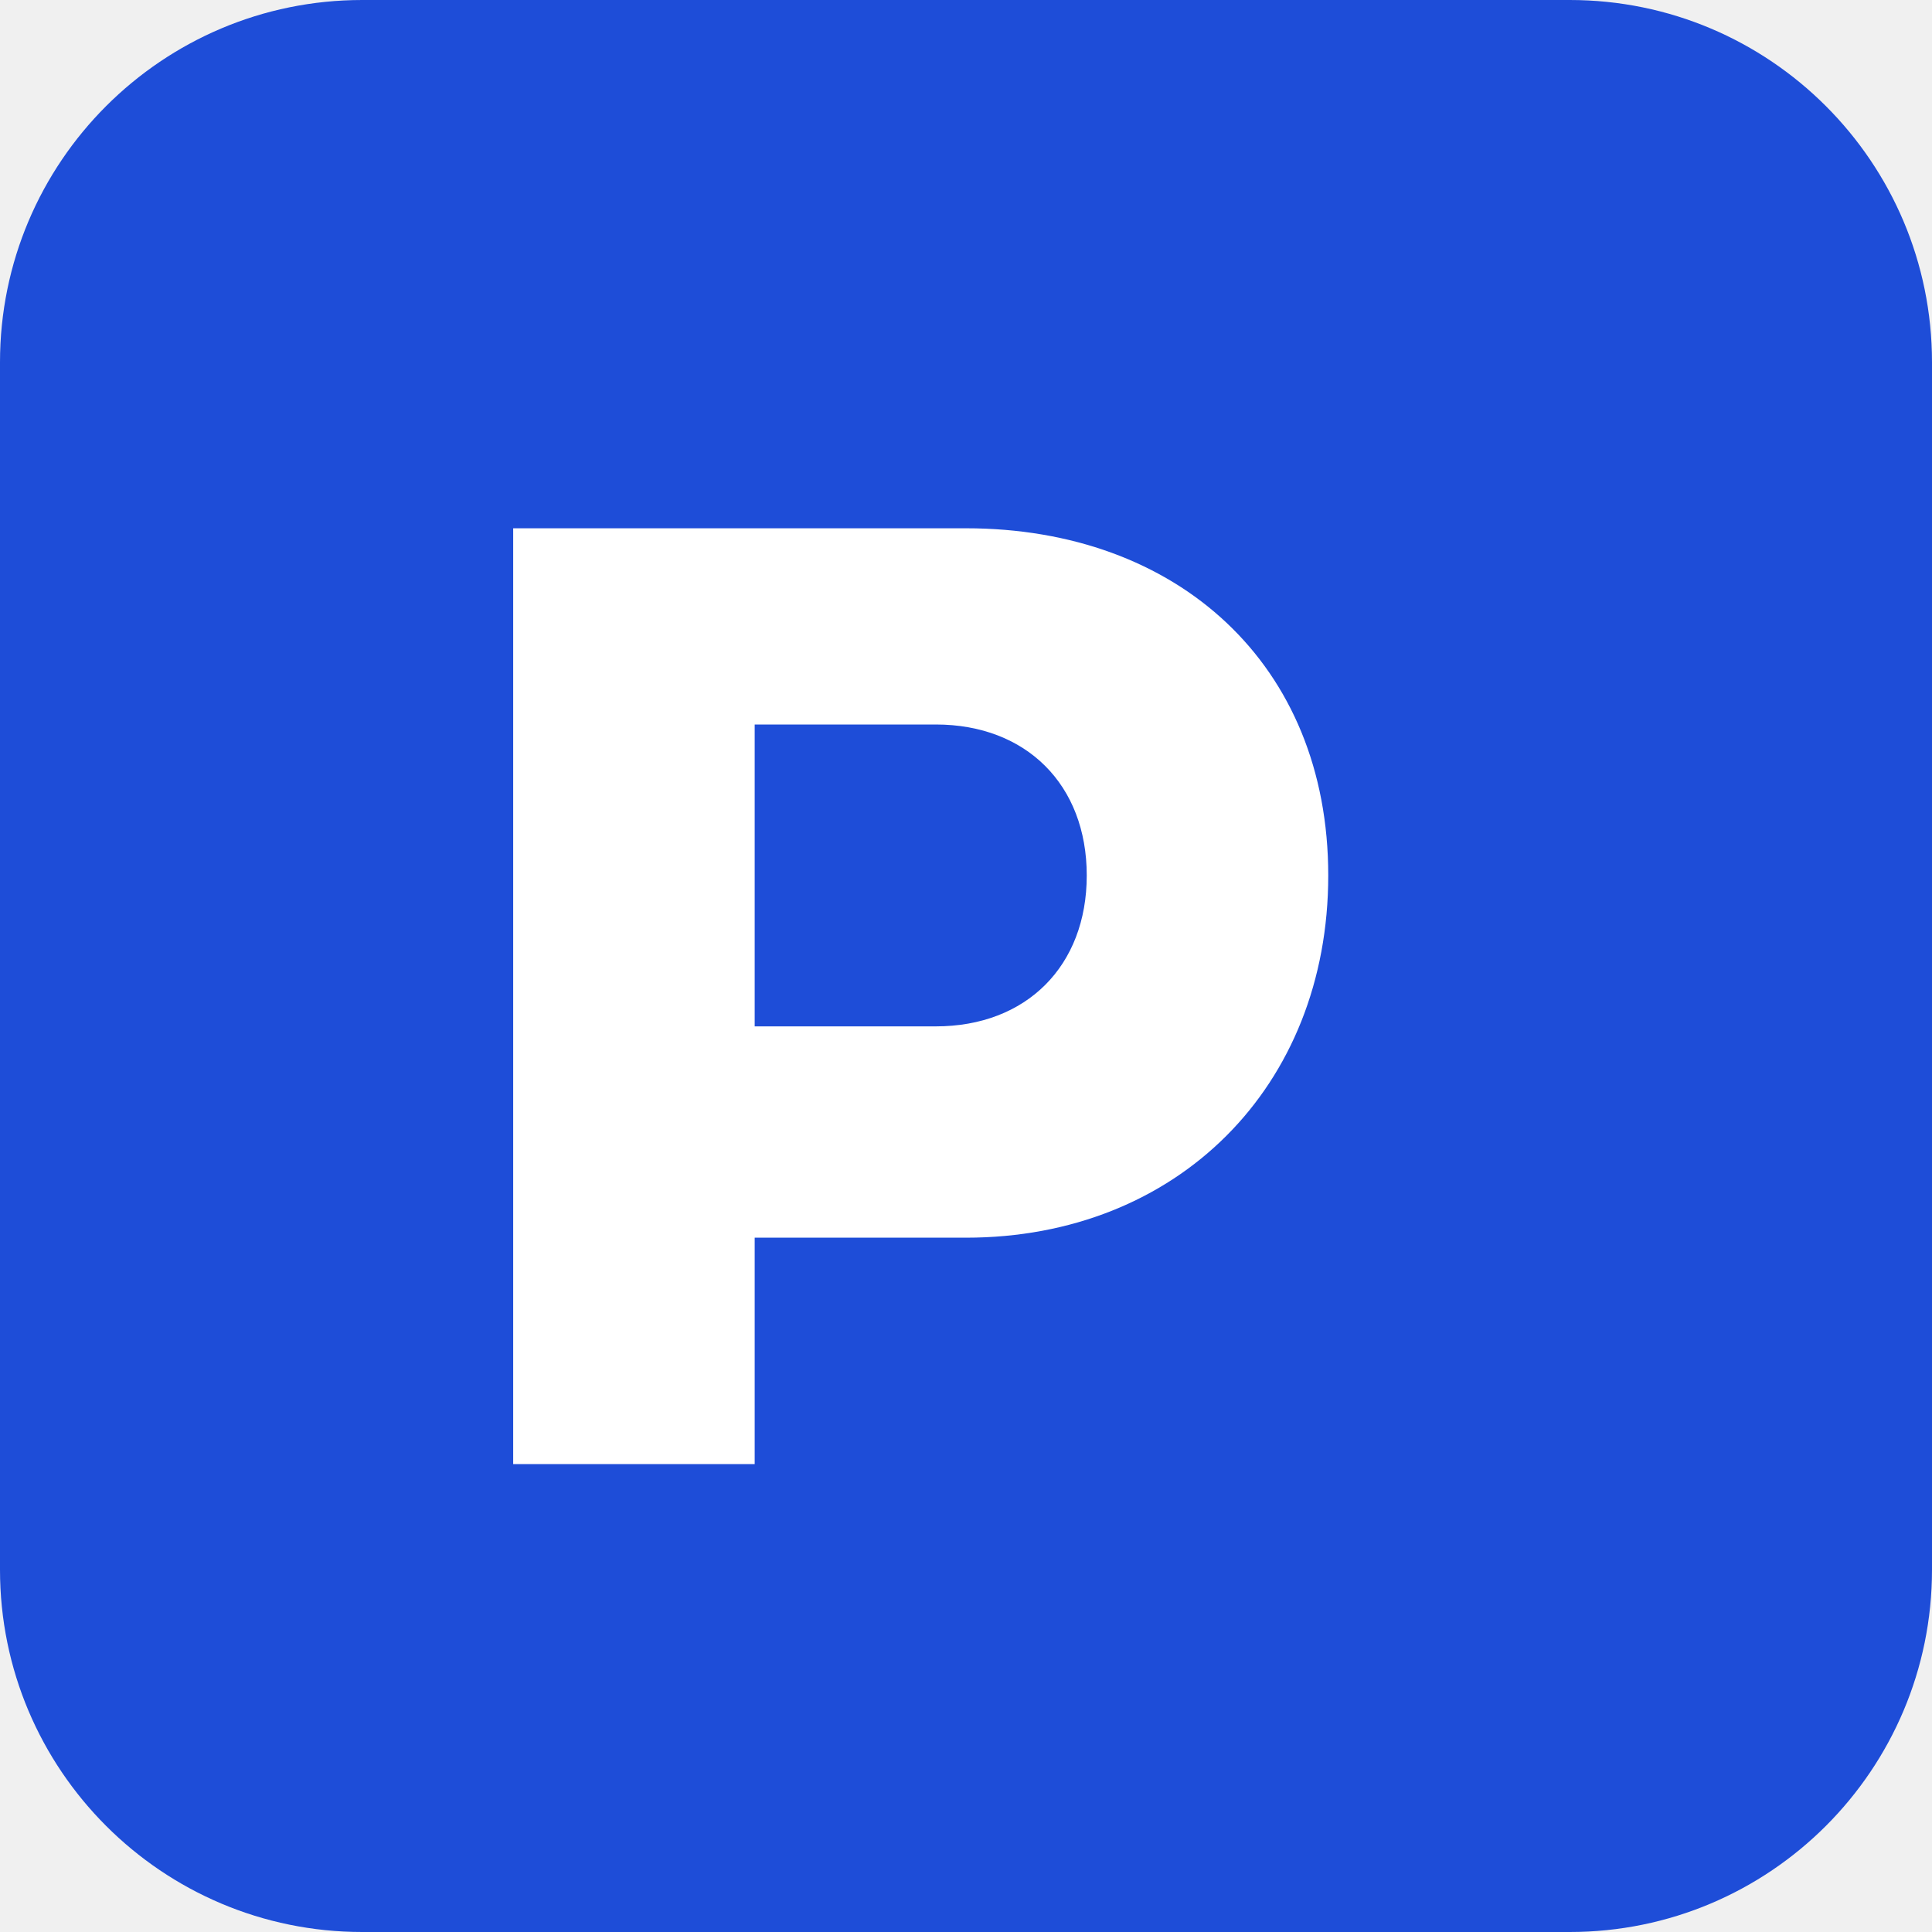
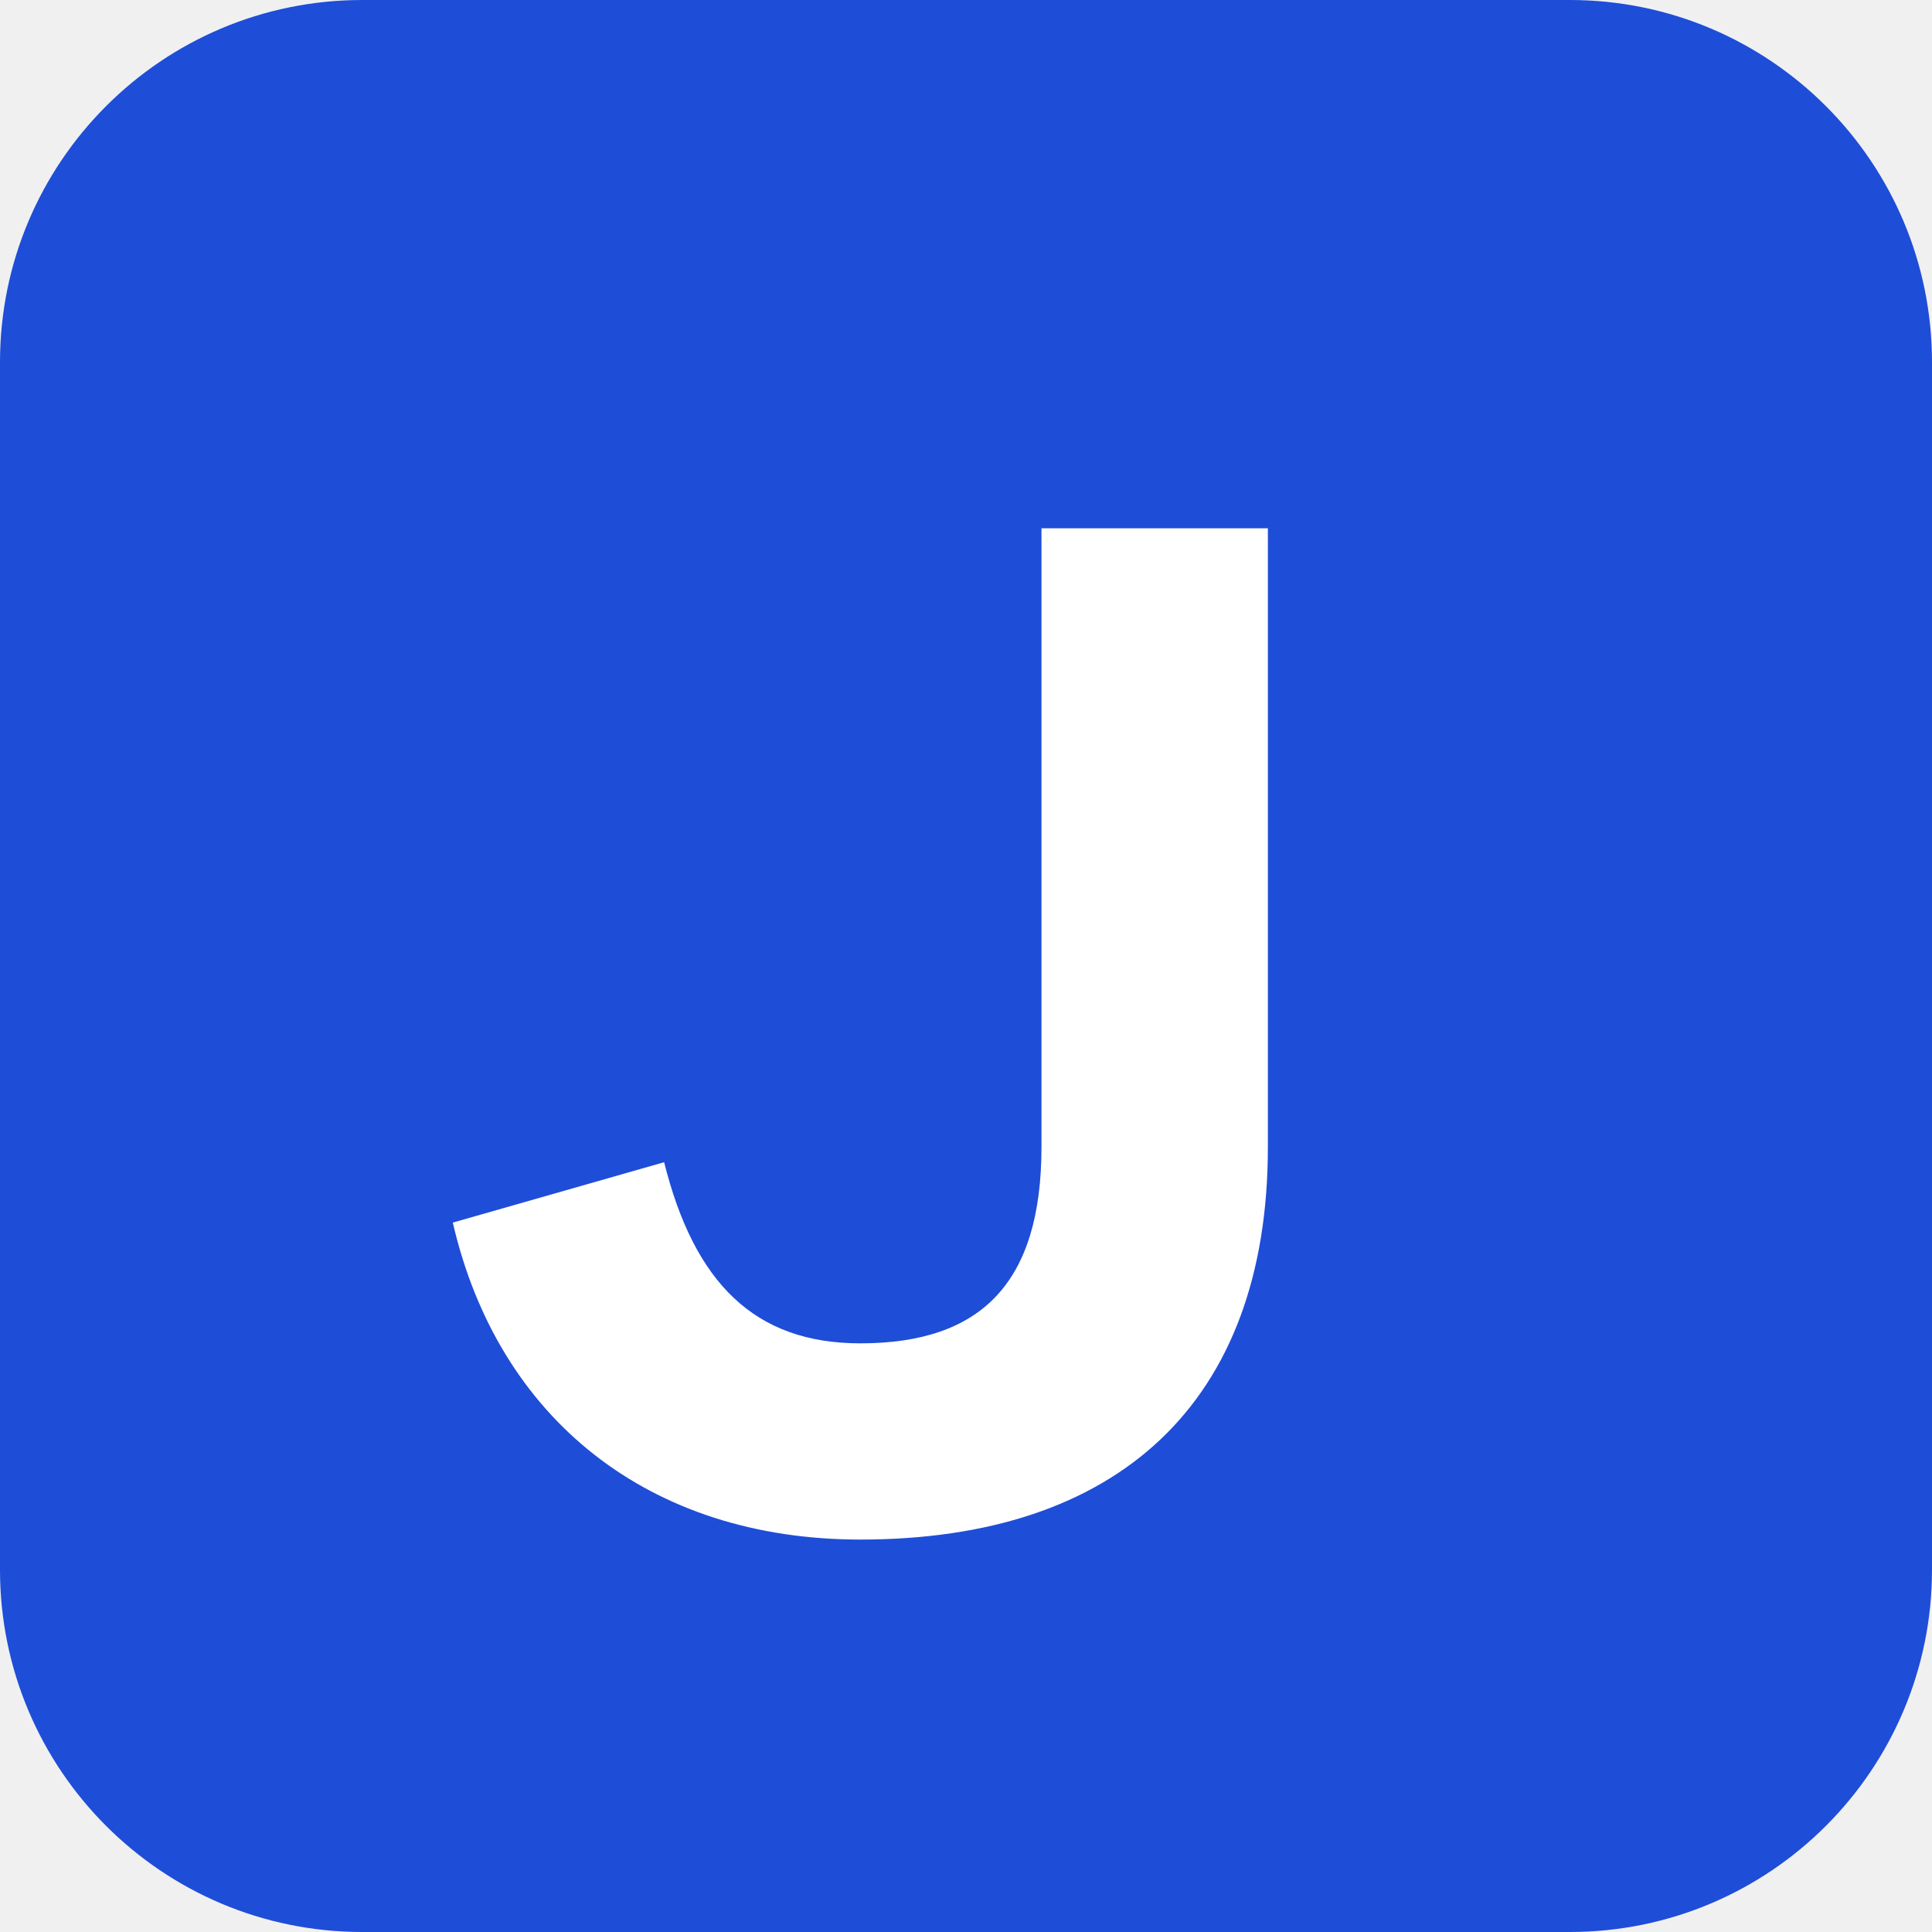
<svg xmlns="http://www.w3.org/2000/svg" width="128" height="128" viewBox="0 0 128 128">
  <rect width="128" height="128" rx="24" fill="#1E4DD8" />
-   <path d="M34 35h30c14 0 24 9 24 23 0 14-10 24-24 24H50v15H34V35zm16 33h12c6 0 10-4 10-10s-4-10-10-10H50v20z" fill="#FFFFFF" />
+   <path d="M84 35v41c0 17-10 26-27 26-14 0-24-8-27-21l14-4c2 8 6 12 13 12 8 0 12-4 12-13V35h15z" fill="#FFFFFF" />
</svg>
